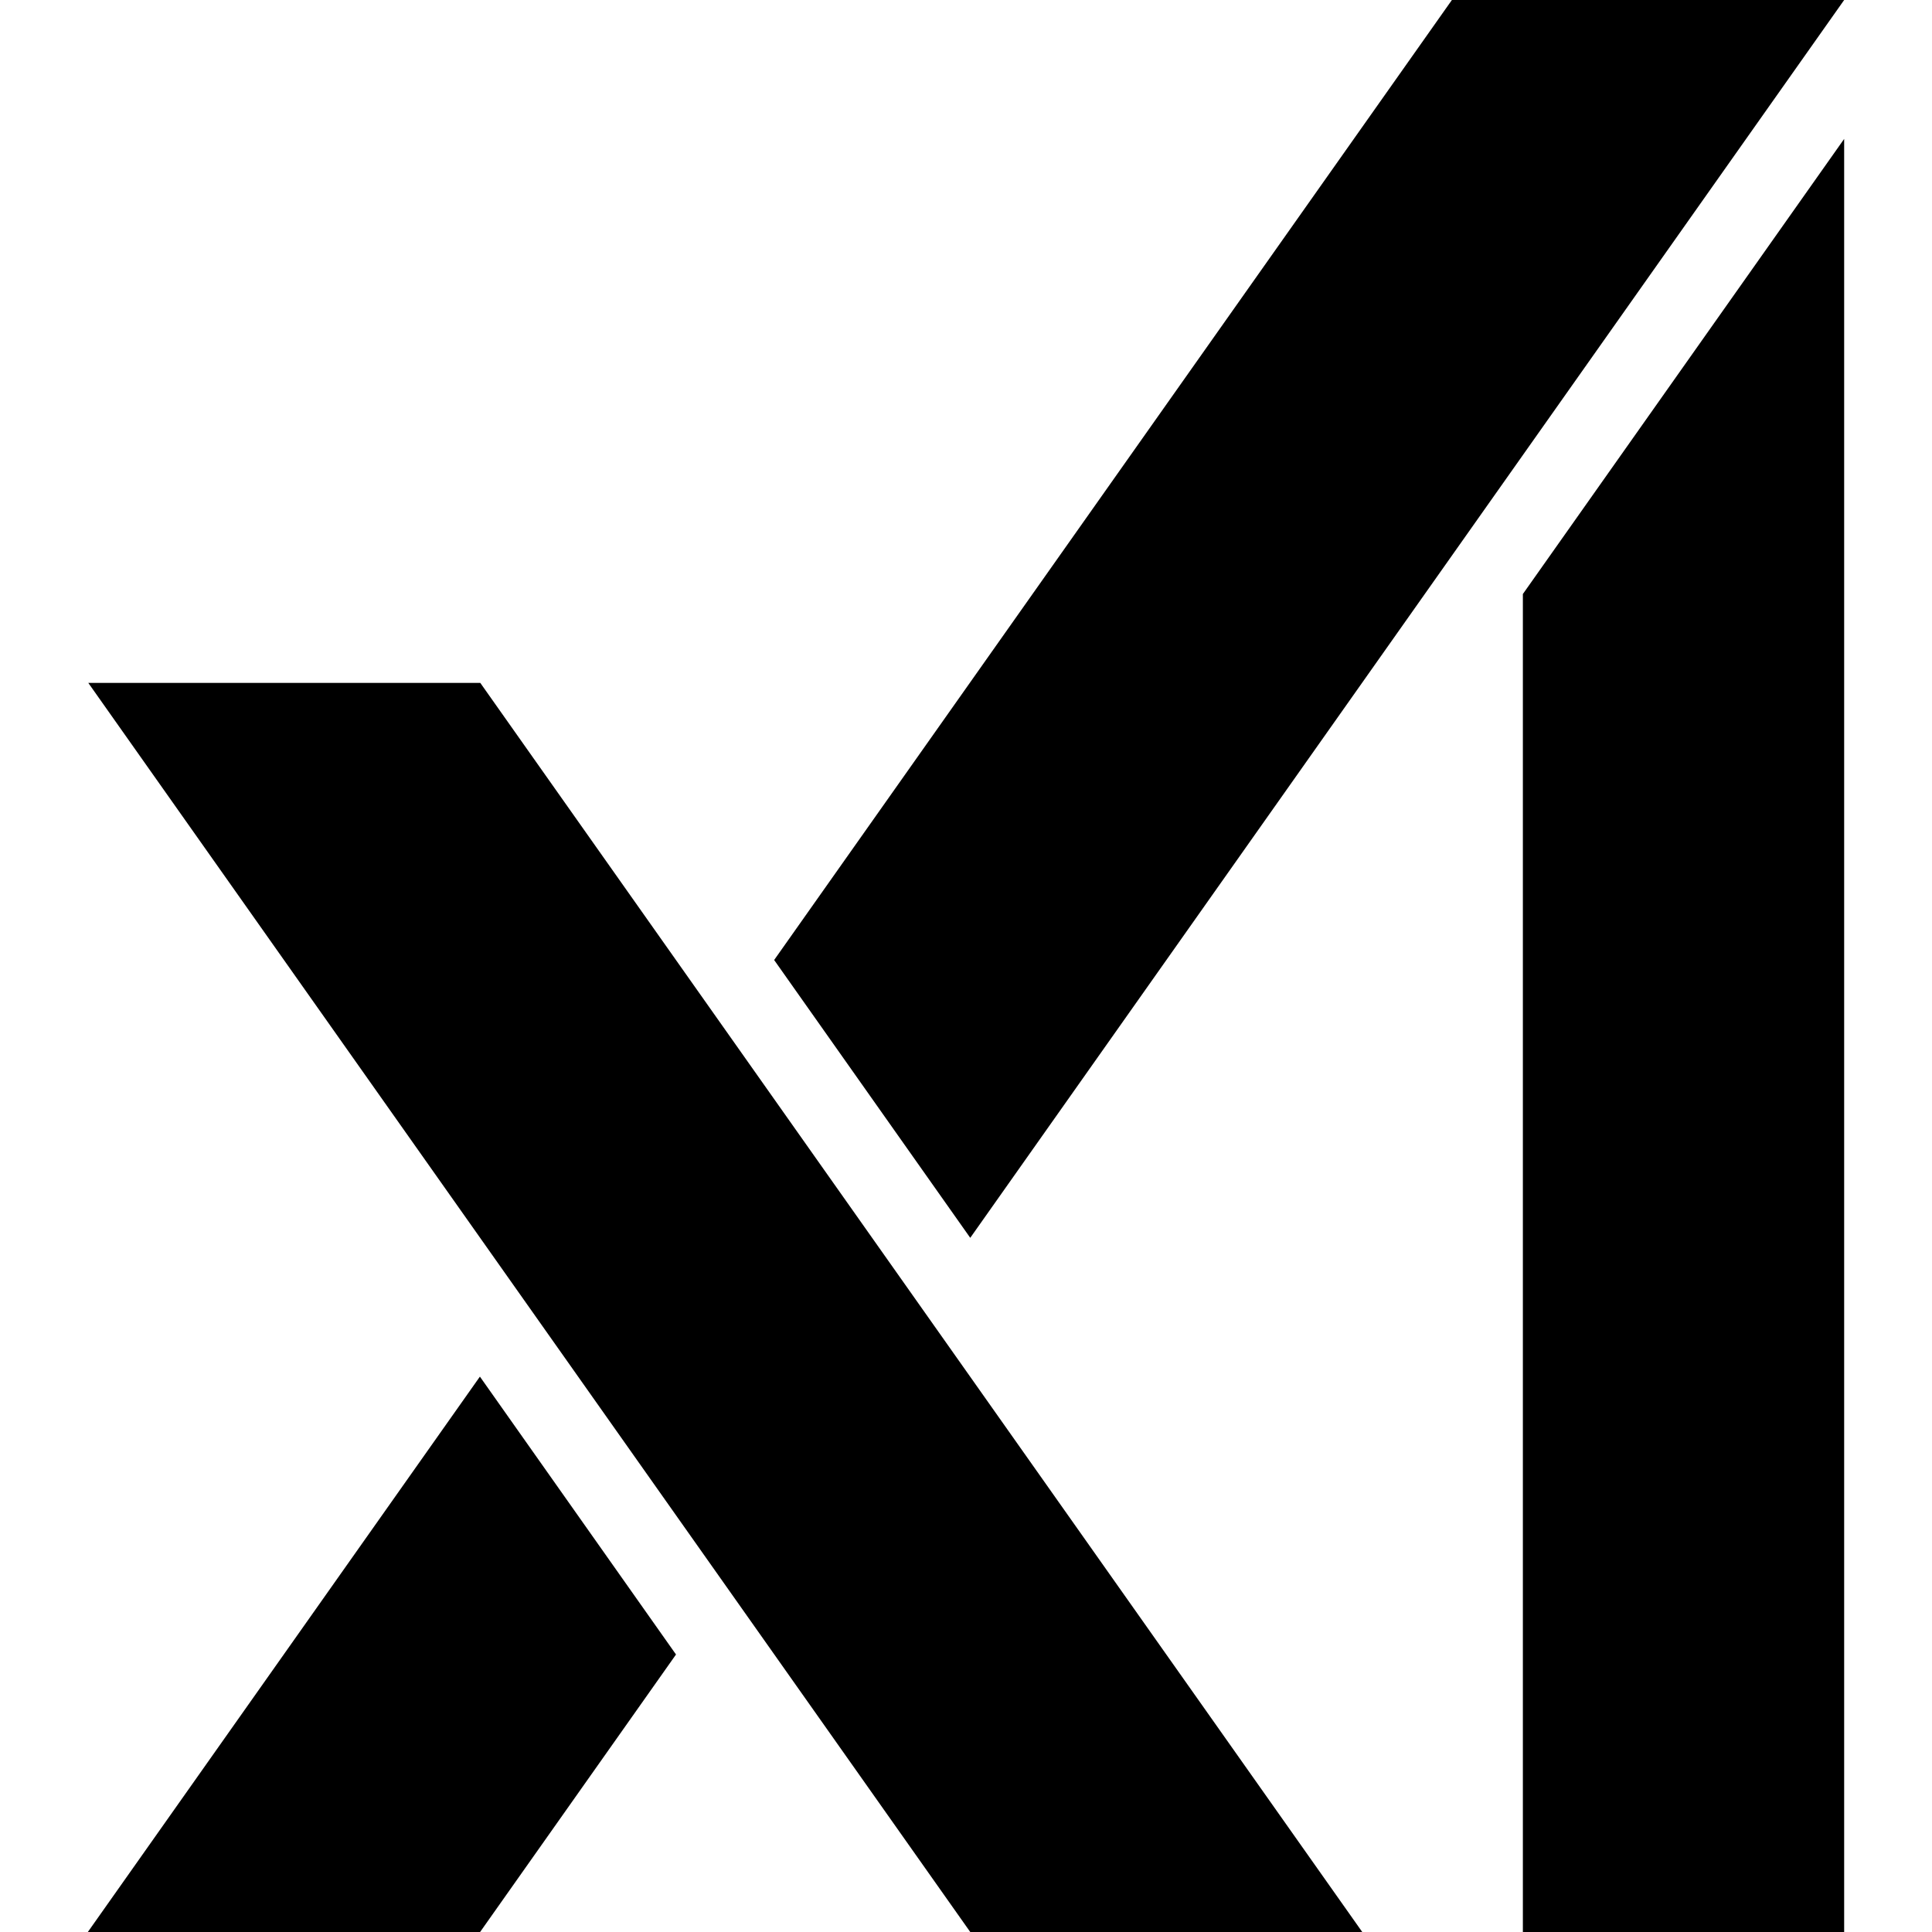
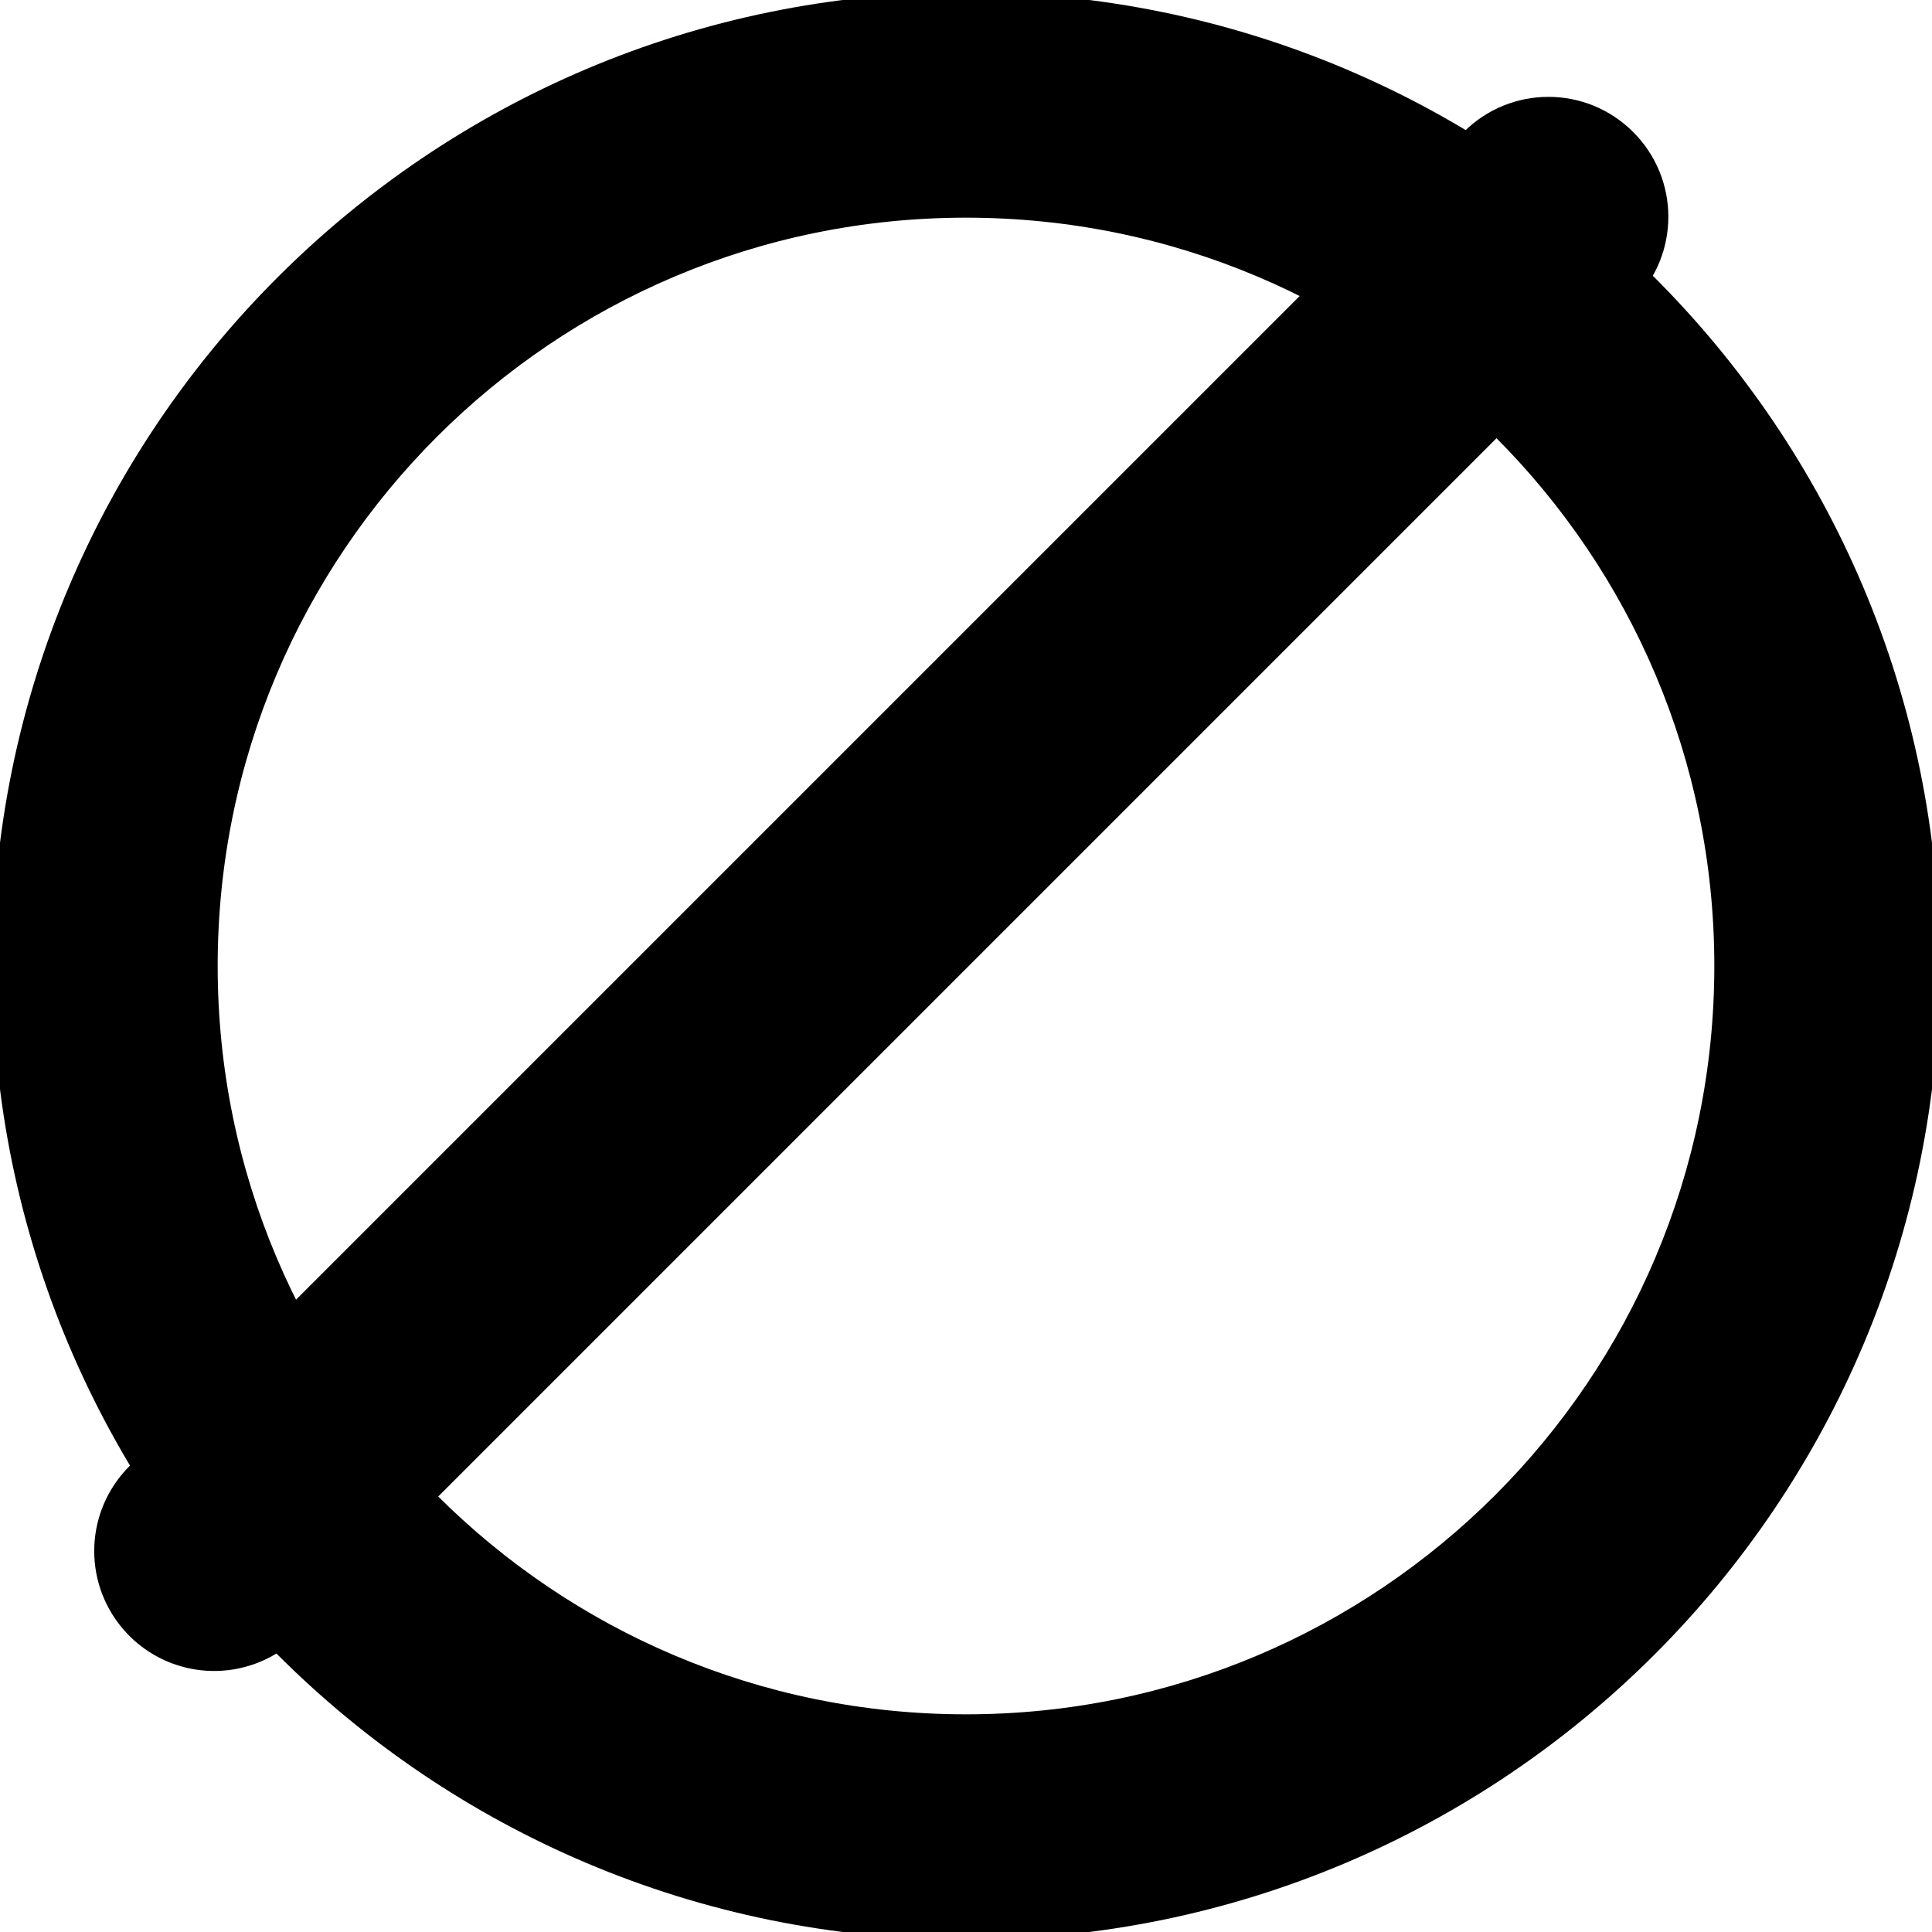
- <svg xmlns="http://www.w3.org/2000/svg" viewBox="5 5 30 30">
-   <path d="M12.458 15.604L26.153 35H20.066L6.371 15.604H12.458ZM12.452 26.376L15.497 30.691L12.455 35H6.364L12.452 26.376ZM33.636 7.157V35H28.647V14.224L33.636 7.157ZM33.636 5L20.066 24.221L17.021 19.907L27.545 5H33.636Z" fill="currentColor" />
+ <svg xmlns="http://www.w3.org/2000/svg" viewBox="0 0 24 24" fill="currentColor" overflow="visible">
+   <g transform="translate(12 12) scale(1.12) translate(-12 -12)">
+     <path fill-rule="evenodd" d="M12 1.2c5.965 0 10.8 4.835 10.8 10.8S17.965 22.8 12 22.8 1.2 17.965 1.2 12 6.035 1.2 12 1.2zm0 2.5a8.3 8.3 0 1 0 0 16.6 8.3 8.3 0 0 0 0-16.6z" />
+     <path d="M19.4 2.75c.52.52.52 1.36 0 1.88L4.63 19.4a1.33 1.33 0 1 1-1.88-1.88L17.52 2.75c.52-.52 1.36-.52 1.88 0z" />
+   </g>
</svg>
